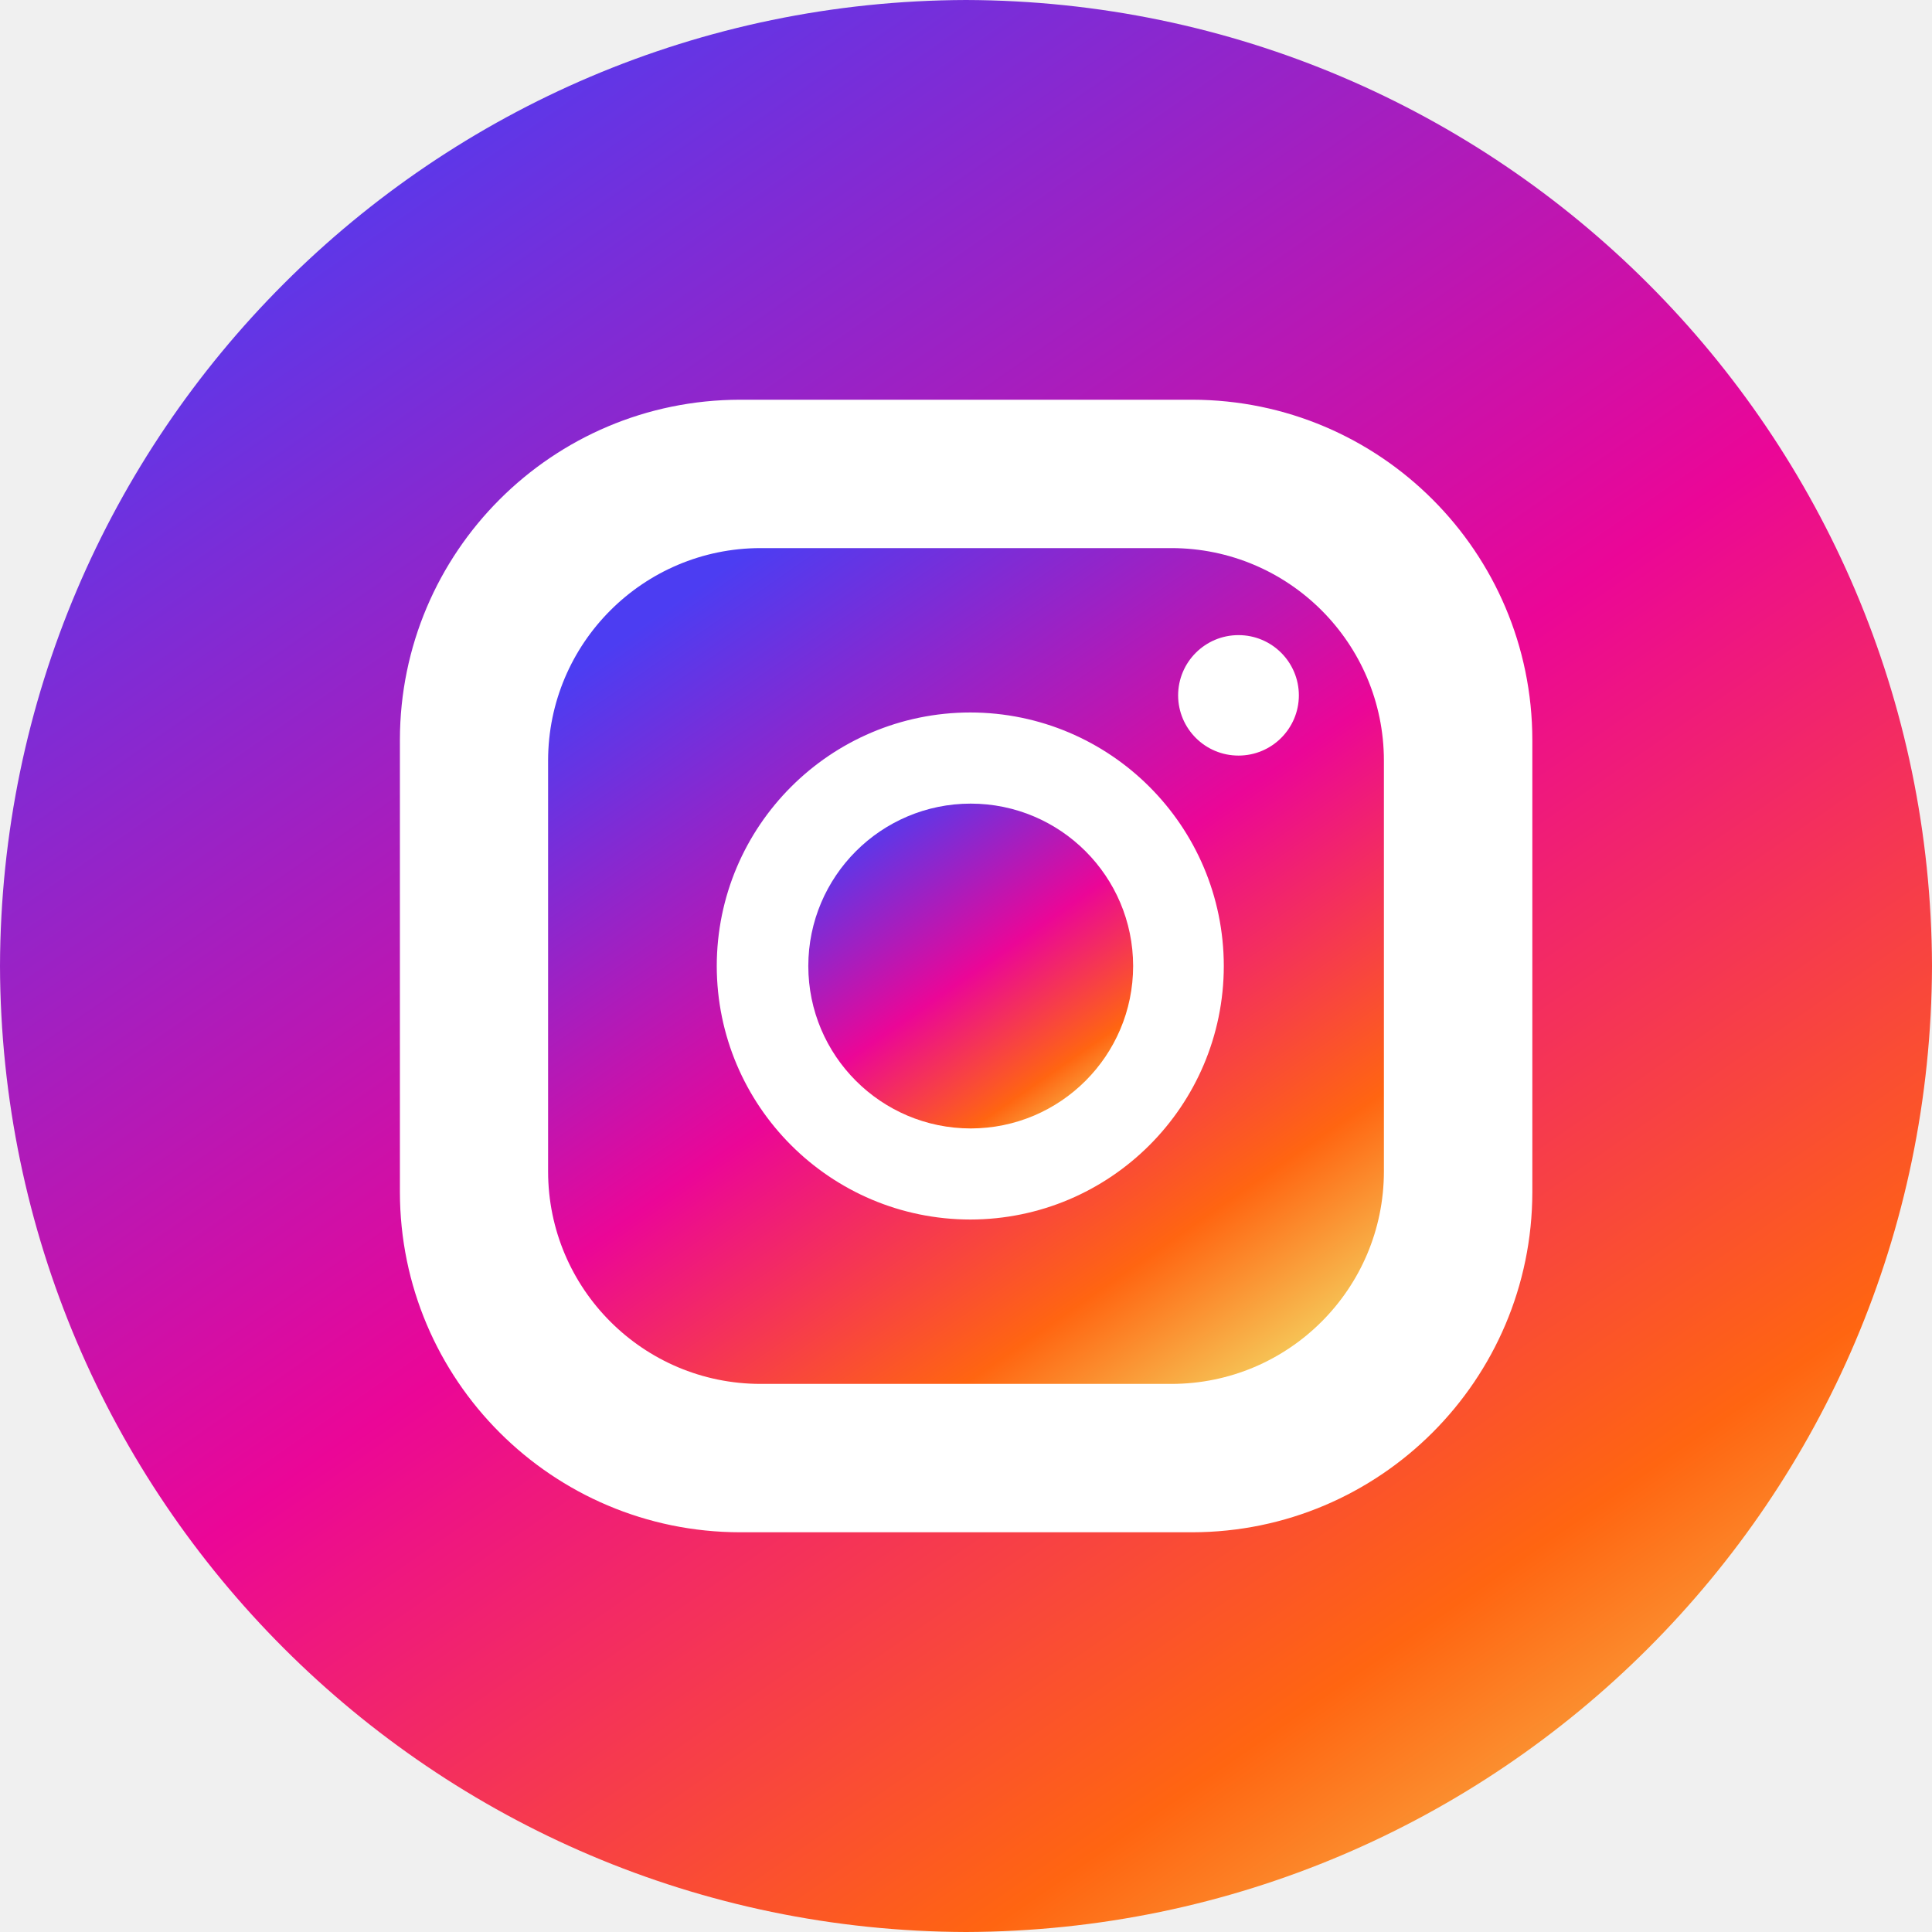
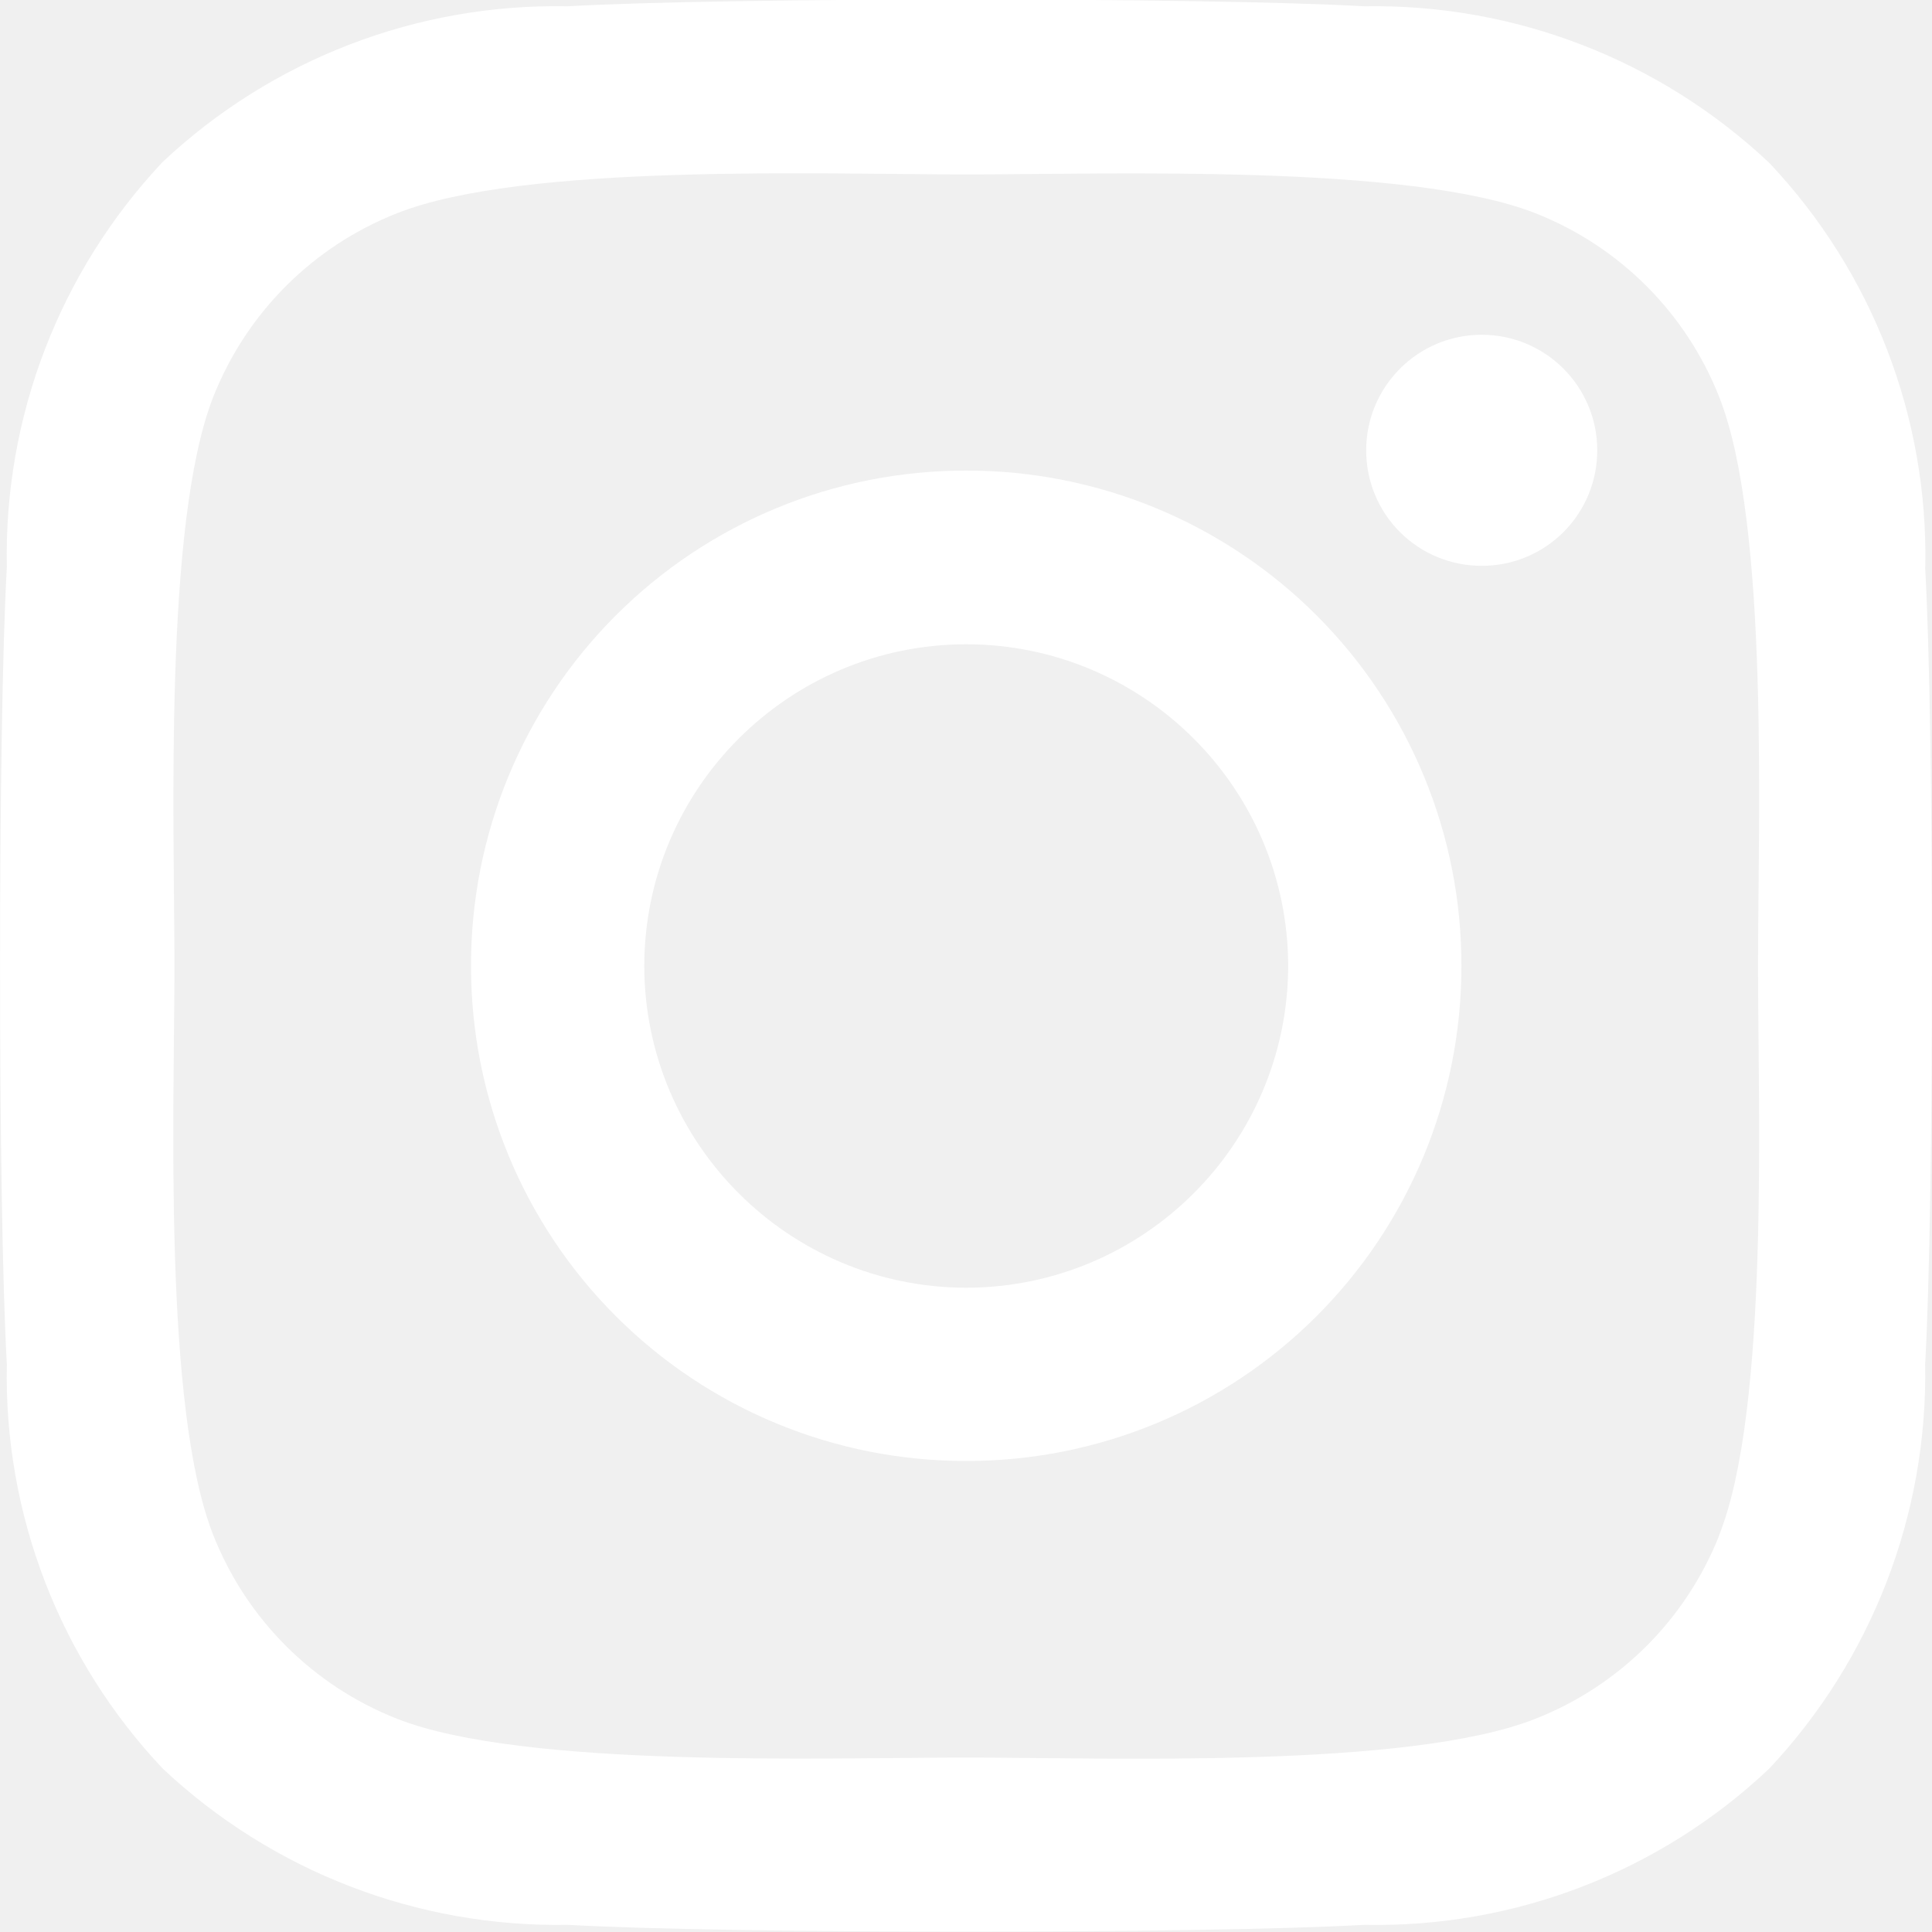
- <svg xmlns="http://www.w3.org/2000/svg" id="Instagram" width="32.944" height="32.944" viewBox="0 0 32.944 32.944">
-   <defs>
-     <linearGradient id="linear-gradient" x1="0.202" y1="0.025" x2="0.867" y2="0.981" gradientUnits="objectBoundingBox">
-       <stop offset="0" stop-color="#4c3df2" />
-       <stop offset="0.498" stop-color="#eb0697" />
-       <stop offset="0.835" stop-color="#ff6511" />
-       <stop offset="1" stop-color="#f6c456" />
-     </linearGradient>
-   </defs>
-   <circle id="Elipse_8" data-name="Elipse 8" cx="15.5" cy="15.5" r="15.5" transform="translate(1.417 0.945)" fill="#fff" />
-   <g id="Instagram-2" data-name="Instagram">
-     <path id="Trazado_182" data-name="Trazado 182" d="M-68.433,0h0A16.521,16.521,0,0,0-84.905,16.472h0A16.521,16.521,0,0,0-68.433,32.944h0A16.521,16.521,0,0,0-51.961,16.472h0A16.521,16.521,0,0,0-68.433,0Zm9.657,20.328a5.808,5.808,0,0,1-5.8,5.8h-7.71a5.807,5.807,0,0,1-5.8-5.8V12.616a5.806,5.806,0,0,1,5.8-5.8h7.71a5.807,5.807,0,0,1,5.8,5.8Z" transform="translate(84.905 0)" fill="url(#linear-gradient)" />
-     <path id="Trazado_183" data-name="Trazado 183" d="M-70.148,11.917a2.772,2.772,0,0,0-2.77,2.769,2.772,2.772,0,0,0,2.77,2.77,2.772,2.772,0,0,0,2.769-2.77A2.772,2.772,0,0,0-70.148,11.917Z" transform="translate(86.701 1.786)" fill="url(#linear-gradient)" />
-     <path id="Trazado_184" data-name="Trazado 184" d="M-66.613,7.662h-7.008a3.626,3.626,0,0,0-3.622,3.622v7.009a3.625,3.625,0,0,0,3.622,3.621h7.008a3.625,3.625,0,0,0,3.622-3.621V11.284A3.626,3.626,0,0,0-66.613,7.662Zm-3.431,11.449a4.328,4.328,0,0,1-4.323-4.323,4.328,4.328,0,0,1,4.323-4.323,4.328,4.328,0,0,1,4.323,4.323A4.328,4.328,0,0,1-70.045,19.111ZM-65.47,11.2A1.029,1.029,0,0,1-66.5,10.175,1.029,1.029,0,0,1-65.47,9.146a1.029,1.029,0,0,1,1.029,1.029A1.029,1.029,0,0,1-65.47,11.2Z" transform="translate(86.589 1.684)" fill="url(#linear-gradient)" />
-   </g>
+ <svg xmlns="http://www.w3.org/2000/svg" width="17.51" height="17.506" viewBox="0 0 17.51 17.506">
+   <path id="icon_footer_instagram" d="M8.754-11.992A4.481,4.481,0,0,0,4.266-7.5,4.481,4.481,0,0,0,8.754-3.016,4.481,4.481,0,0,0,13.242-7.5,4.481,4.481,0,0,0,8.754-11.992Zm0,7.406A2.923,2.923,0,0,1,5.836-7.5a2.921,2.921,0,0,1,2.918-2.918A2.921,2.921,0,0,1,11.672-7.5,2.923,2.923,0,0,1,8.754-4.586Zm5.719-7.59a1.047,1.047,0,0,0-1.047-1.047,1.047,1.047,0,0,0-1.047,1.047,1.044,1.044,0,0,0,1.047,1.047A1.044,1.044,0,0,0,14.473-12.176Zm2.973,1.063a5.181,5.181,0,0,0-1.414-3.668A5.215,5.215,0,0,0,12.363-16.2c-1.445-.082-5.777-.082-7.223,0a5.207,5.207,0,0,0-3.668,1.41A5.2,5.2,0,0,0,.059-11.117c-.082,1.445-.082,5.777,0,7.223A5.181,5.181,0,0,0,1.473-.227,5.221,5.221,0,0,0,5.141,1.188c1.445.082,5.777.082,7.223,0A5.181,5.181,0,0,0,16.031-.227a5.215,5.215,0,0,0,1.414-3.668C17.527-5.34,17.527-9.668,17.445-11.113Zm-1.867,8.77A2.954,2.954,0,0,1,13.914-.68c-1.152.457-3.887.352-5.16.352s-4.012.1-5.16-.352A2.954,2.954,0,0,1,1.93-2.344C1.473-3.5,1.578-6.23,1.578-7.5s-.1-4.012.352-5.16a2.954,2.954,0,0,1,1.664-1.664c1.152-.457,3.887-.352,5.16-.352s4.012-.1,5.16.352a2.954,2.954,0,0,1,1.664,1.664c.457,1.152.352,3.887.352,5.16S16.035-3.492,15.578-2.344Z" transform="translate(0.003 16.257)" fill="#fff" />
</svg>
